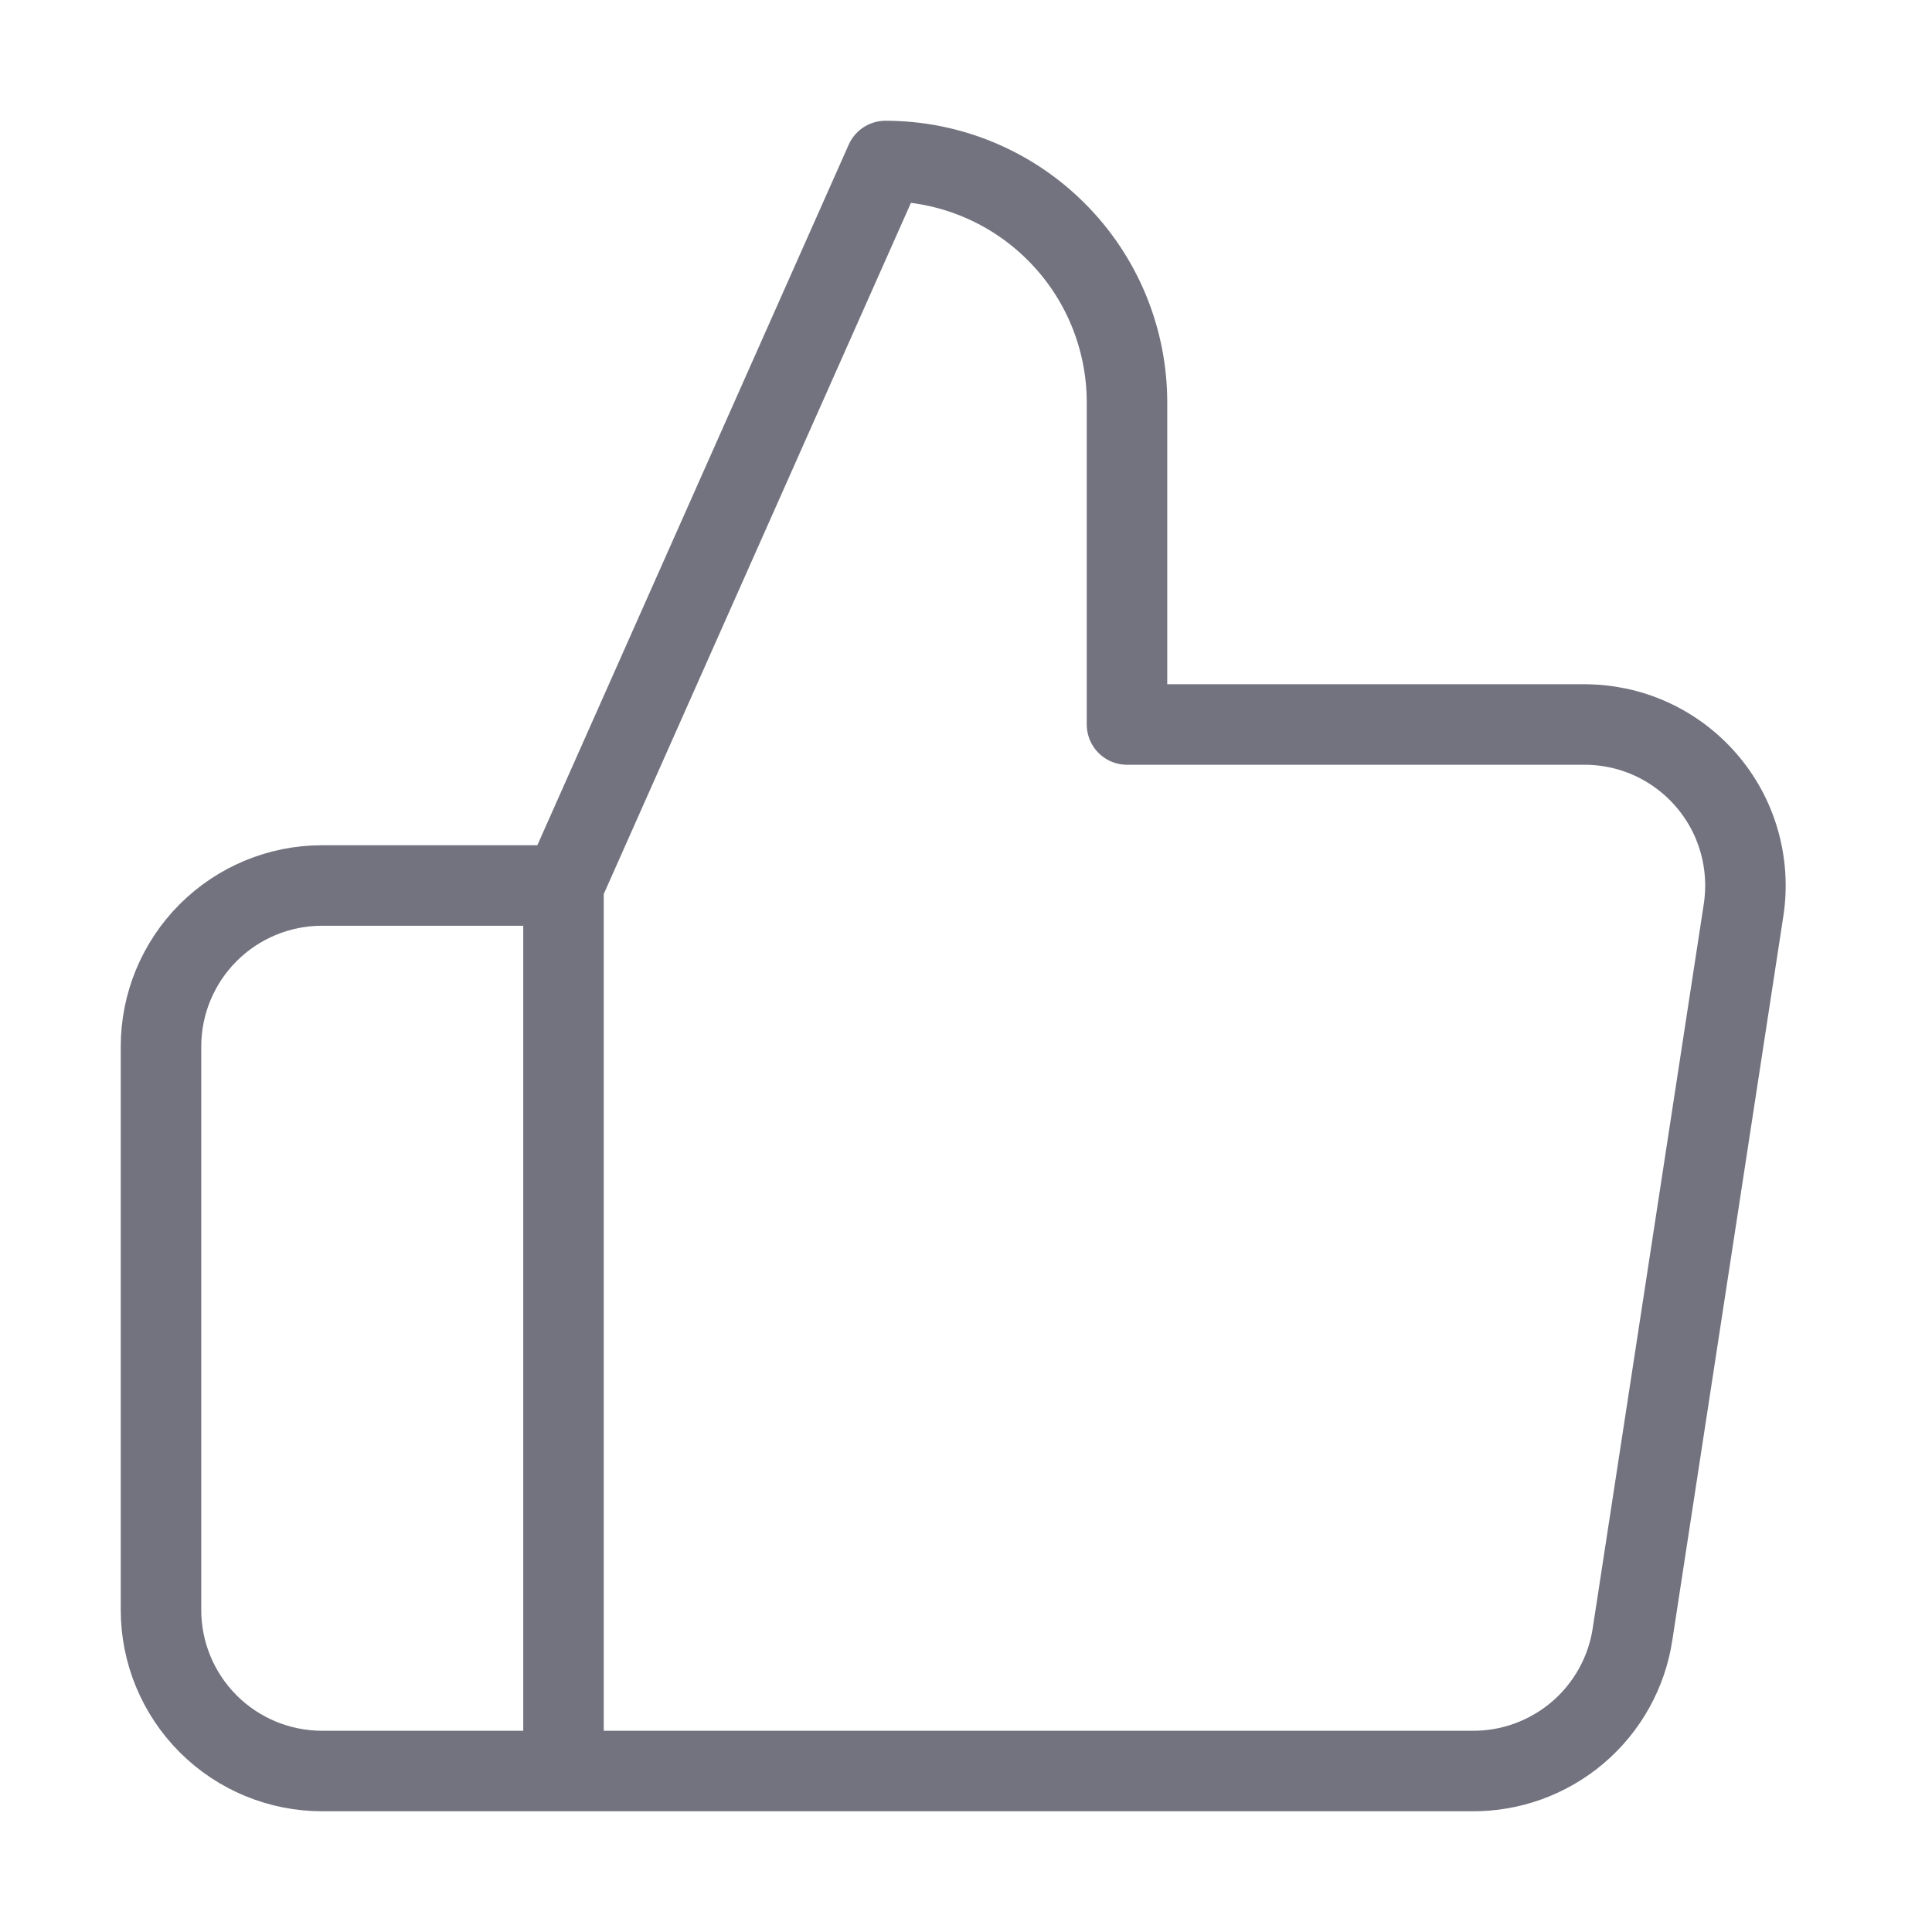
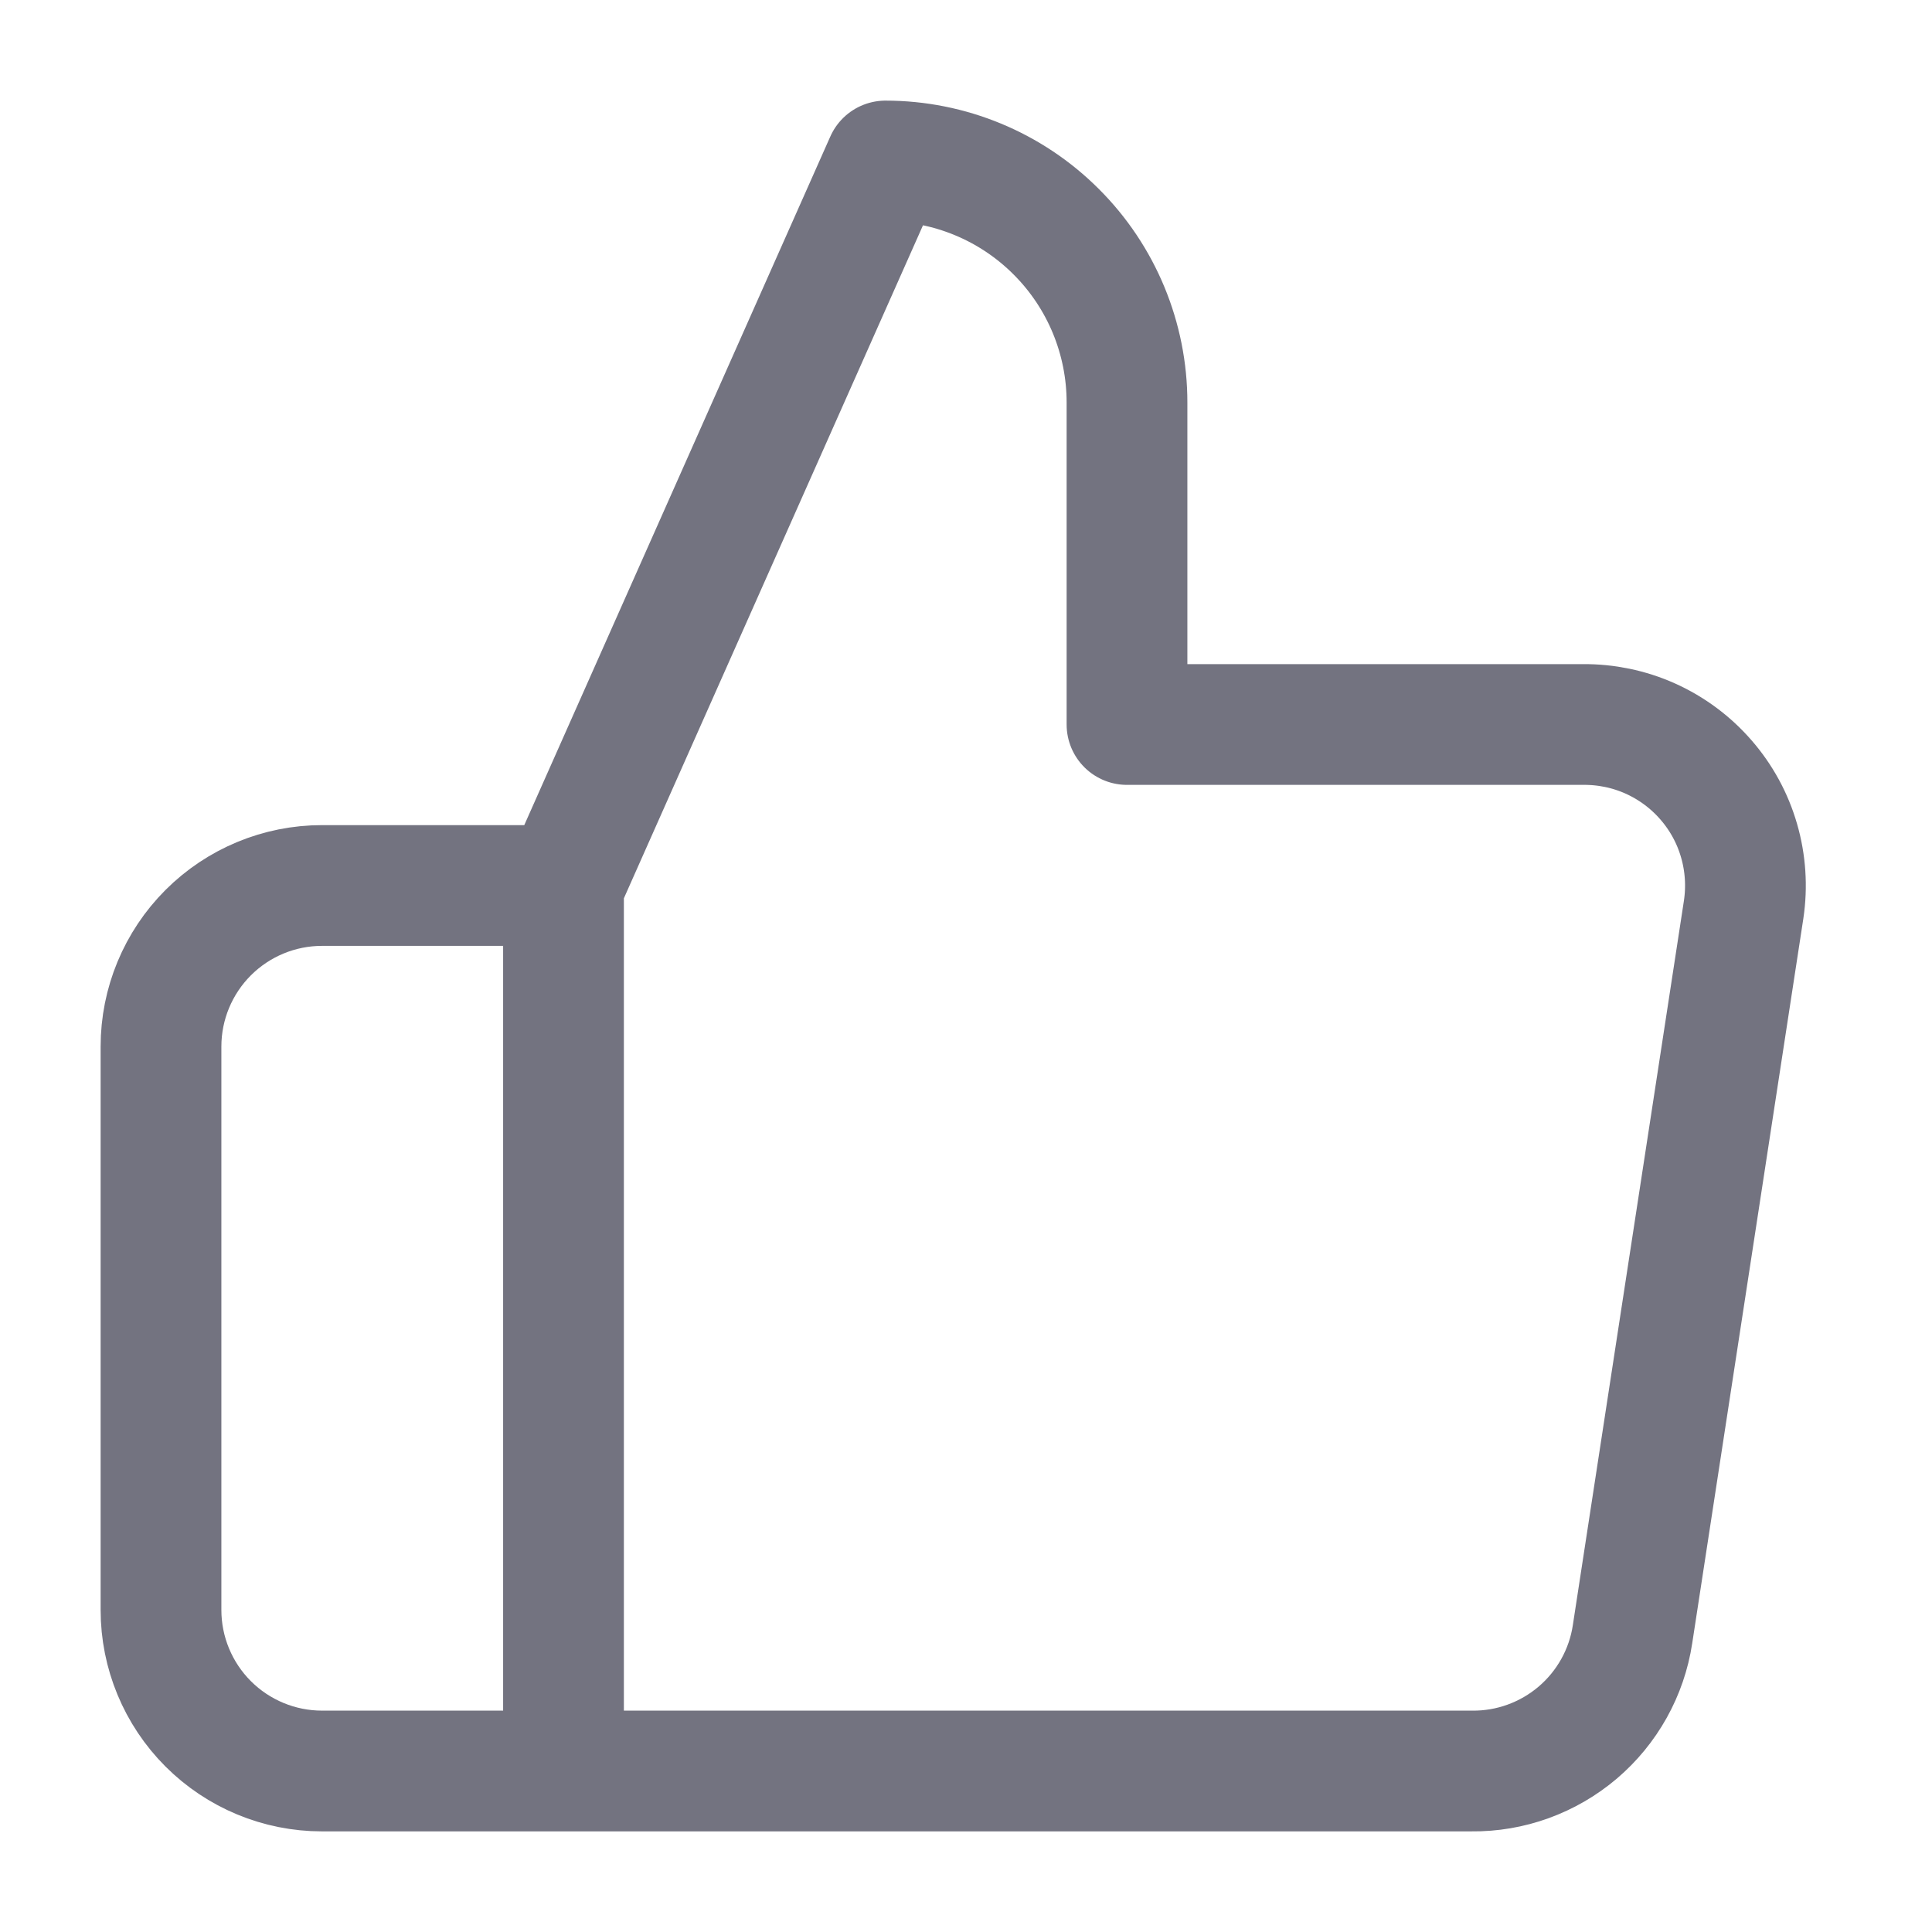
<svg xmlns="http://www.w3.org/2000/svg" width="24" height="24" viewBox="0 0 24 24" fill="none">
-   <path d="M7 22H4C3.47 22 2.961 21.789 2.586 21.414C2.211 21.039 2 20.53 2 20V13C2 12.47 2.211 11.961 2.586 11.586C2.961 11.211 3.47 11 4 11H7M14 9V5C14 4.204 13.684 3.441 13.121 2.879C12.559 2.316 11.796 2 11 2L7 11V22H18.28C18.762 22.006 19.23 21.836 19.598 21.524C19.965 21.212 20.208 20.777 20.28 20.3L21.66 11.3C21.703 11.013 21.684 10.721 21.603 10.442C21.523 10.164 21.382 9.906 21.192 9.688C21.002 9.469 20.766 9.294 20.502 9.175C20.237 9.056 19.95 8.997 19.66 9H14Z" stroke="#737380" strokeWidth="1.5" stroke-linecap="round" stroke-linejoin="round" />
+   <path d="M7 22H4C3.47 22 2.961 21.789 2.586 21.414C2.211 21.039 2 20.53 2 20V13C2 12.47 2.211 11.961 2.586 11.586C2.961 11.211 3.47 11 4 11H7M14 9V5C14 4.204 13.684 3.441 13.121 2.879C12.559 2.316 11.796 2 11 2L7 11V22H18.28C18.762 22.006 19.23 21.836 19.598 21.524C19.965 21.212 20.208 20.777 20.28 20.3L21.66 11.3C21.703 11.013 21.684 10.721 21.603 10.442C21.523 10.164 21.382 9.906 21.192 9.688C21.002 9.469 20.766 9.294 20.502 9.175C20.237 9.056 19.95 8.997 19.66 9H14Z" stroke="#737380" stroke-width="1.5" stroke-linecap="round" stroke-linejoin="round" />
</svg>
